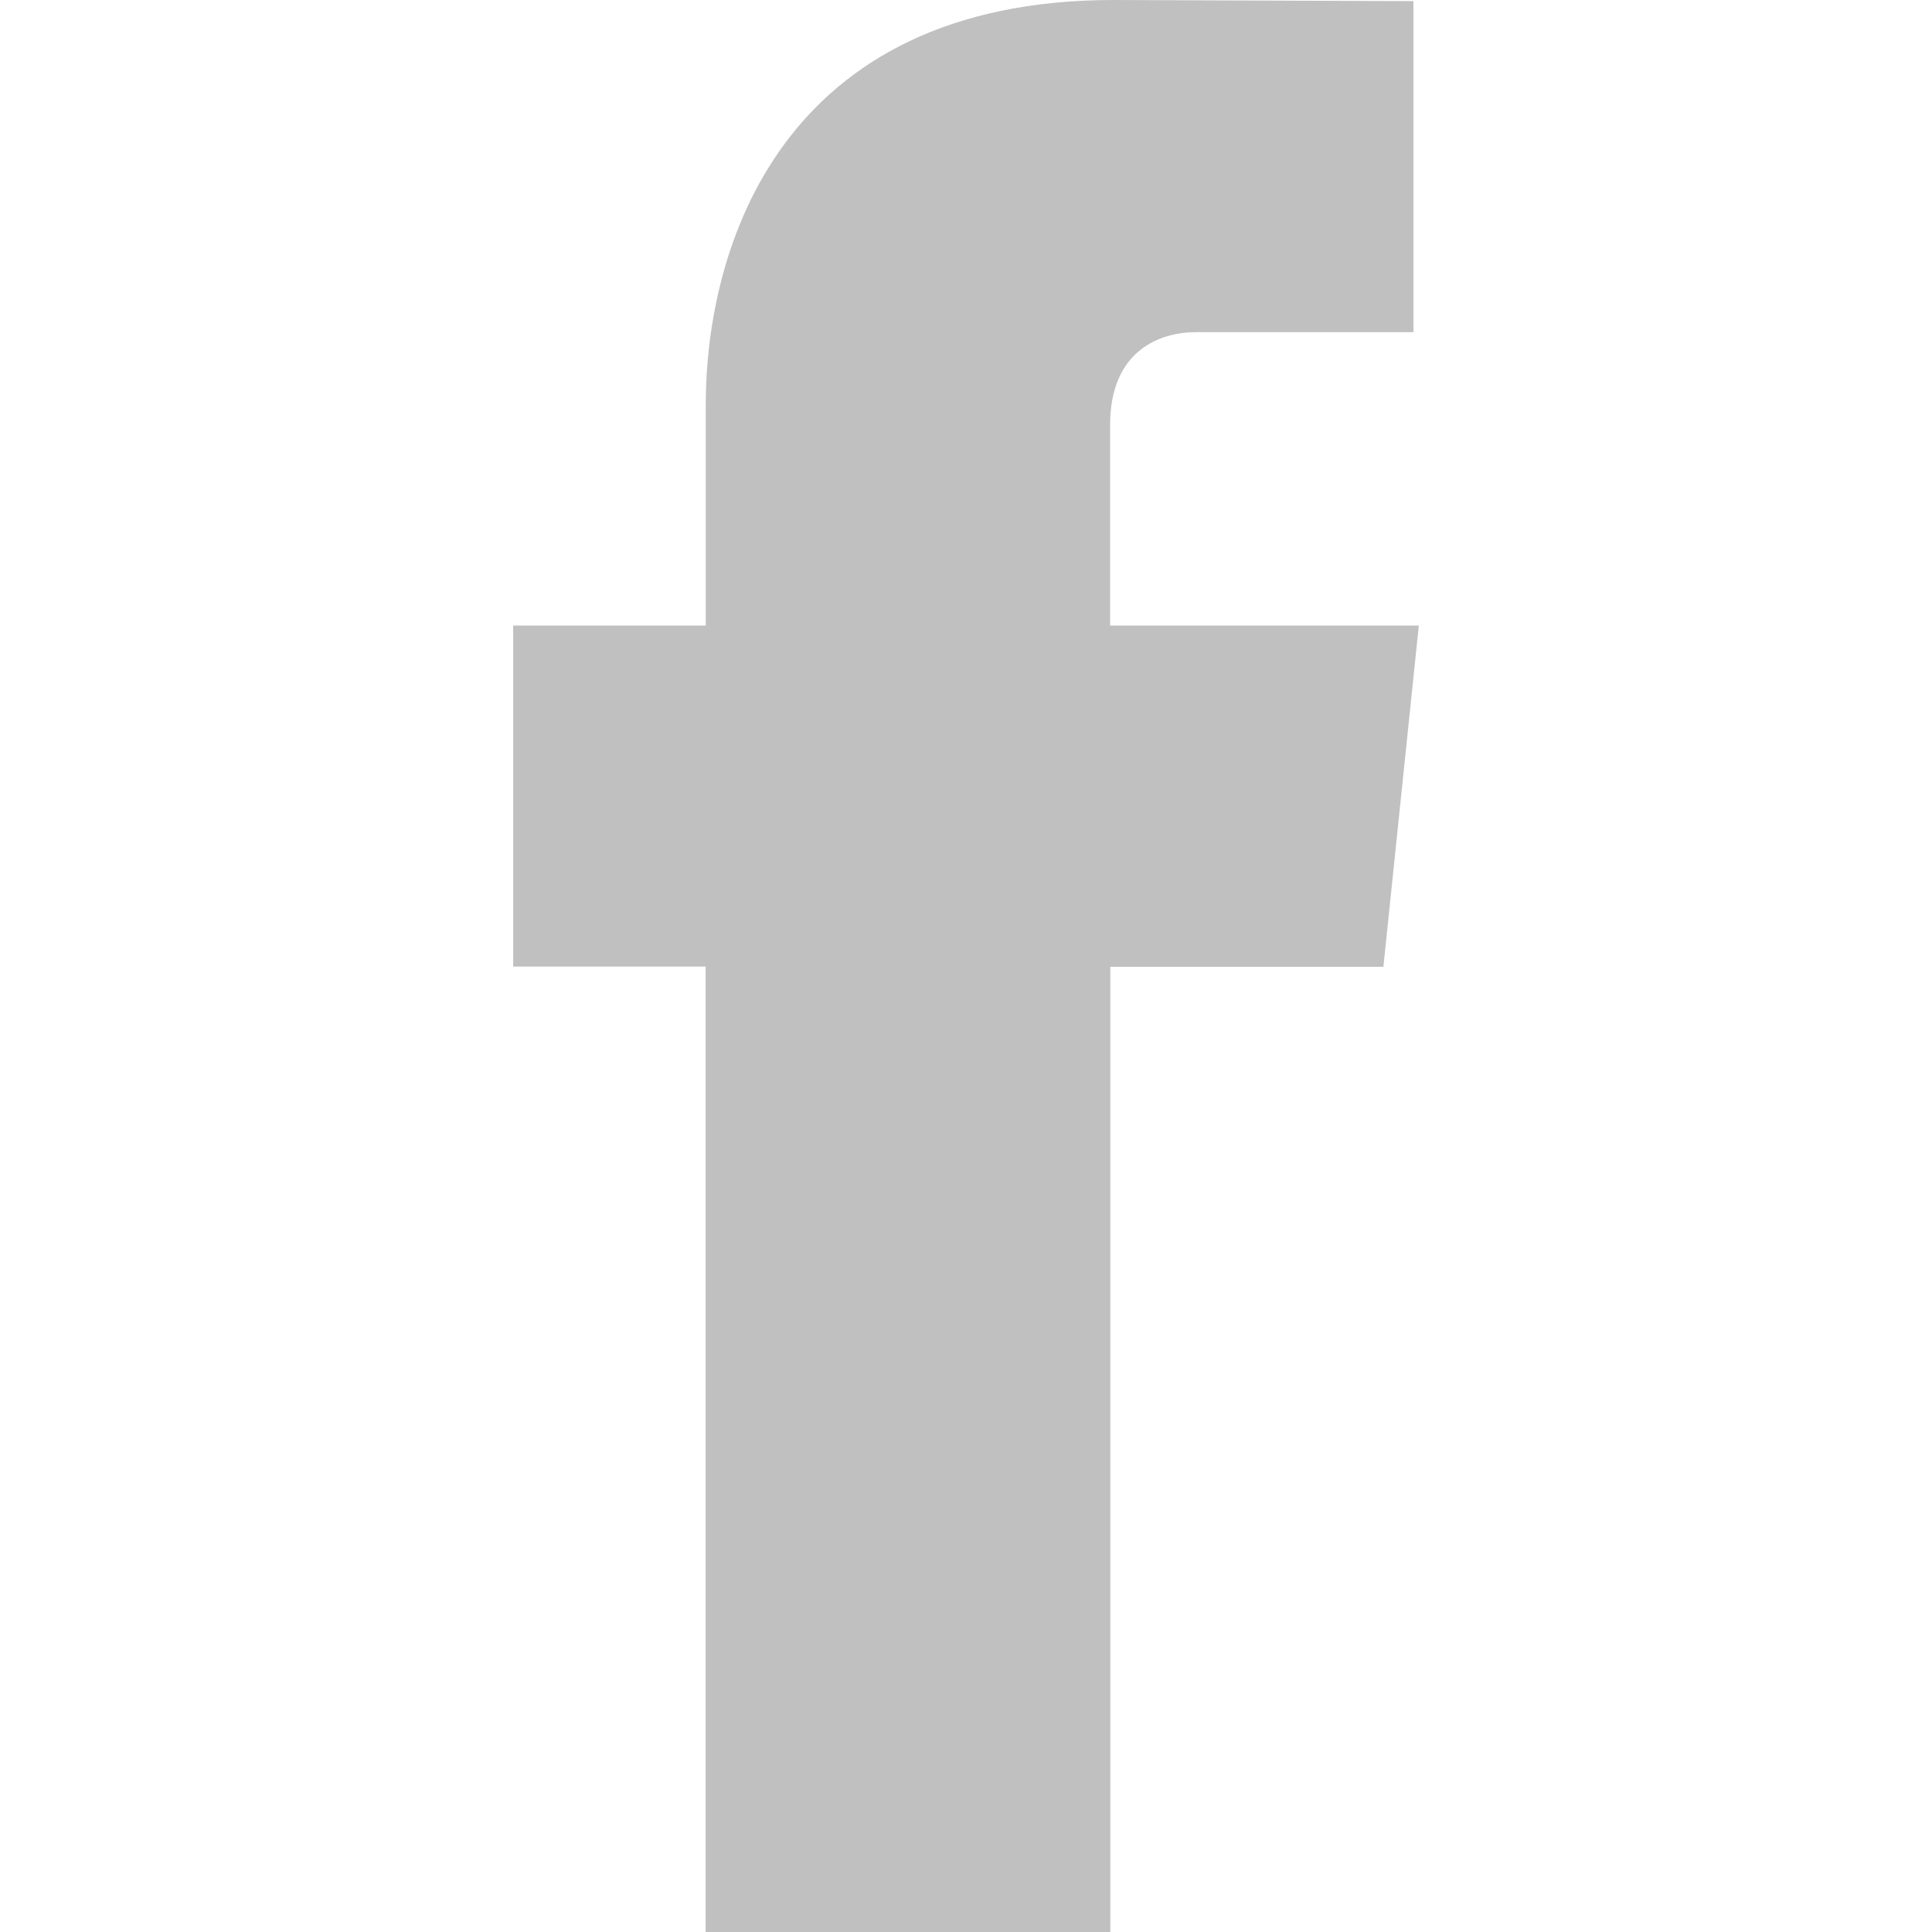
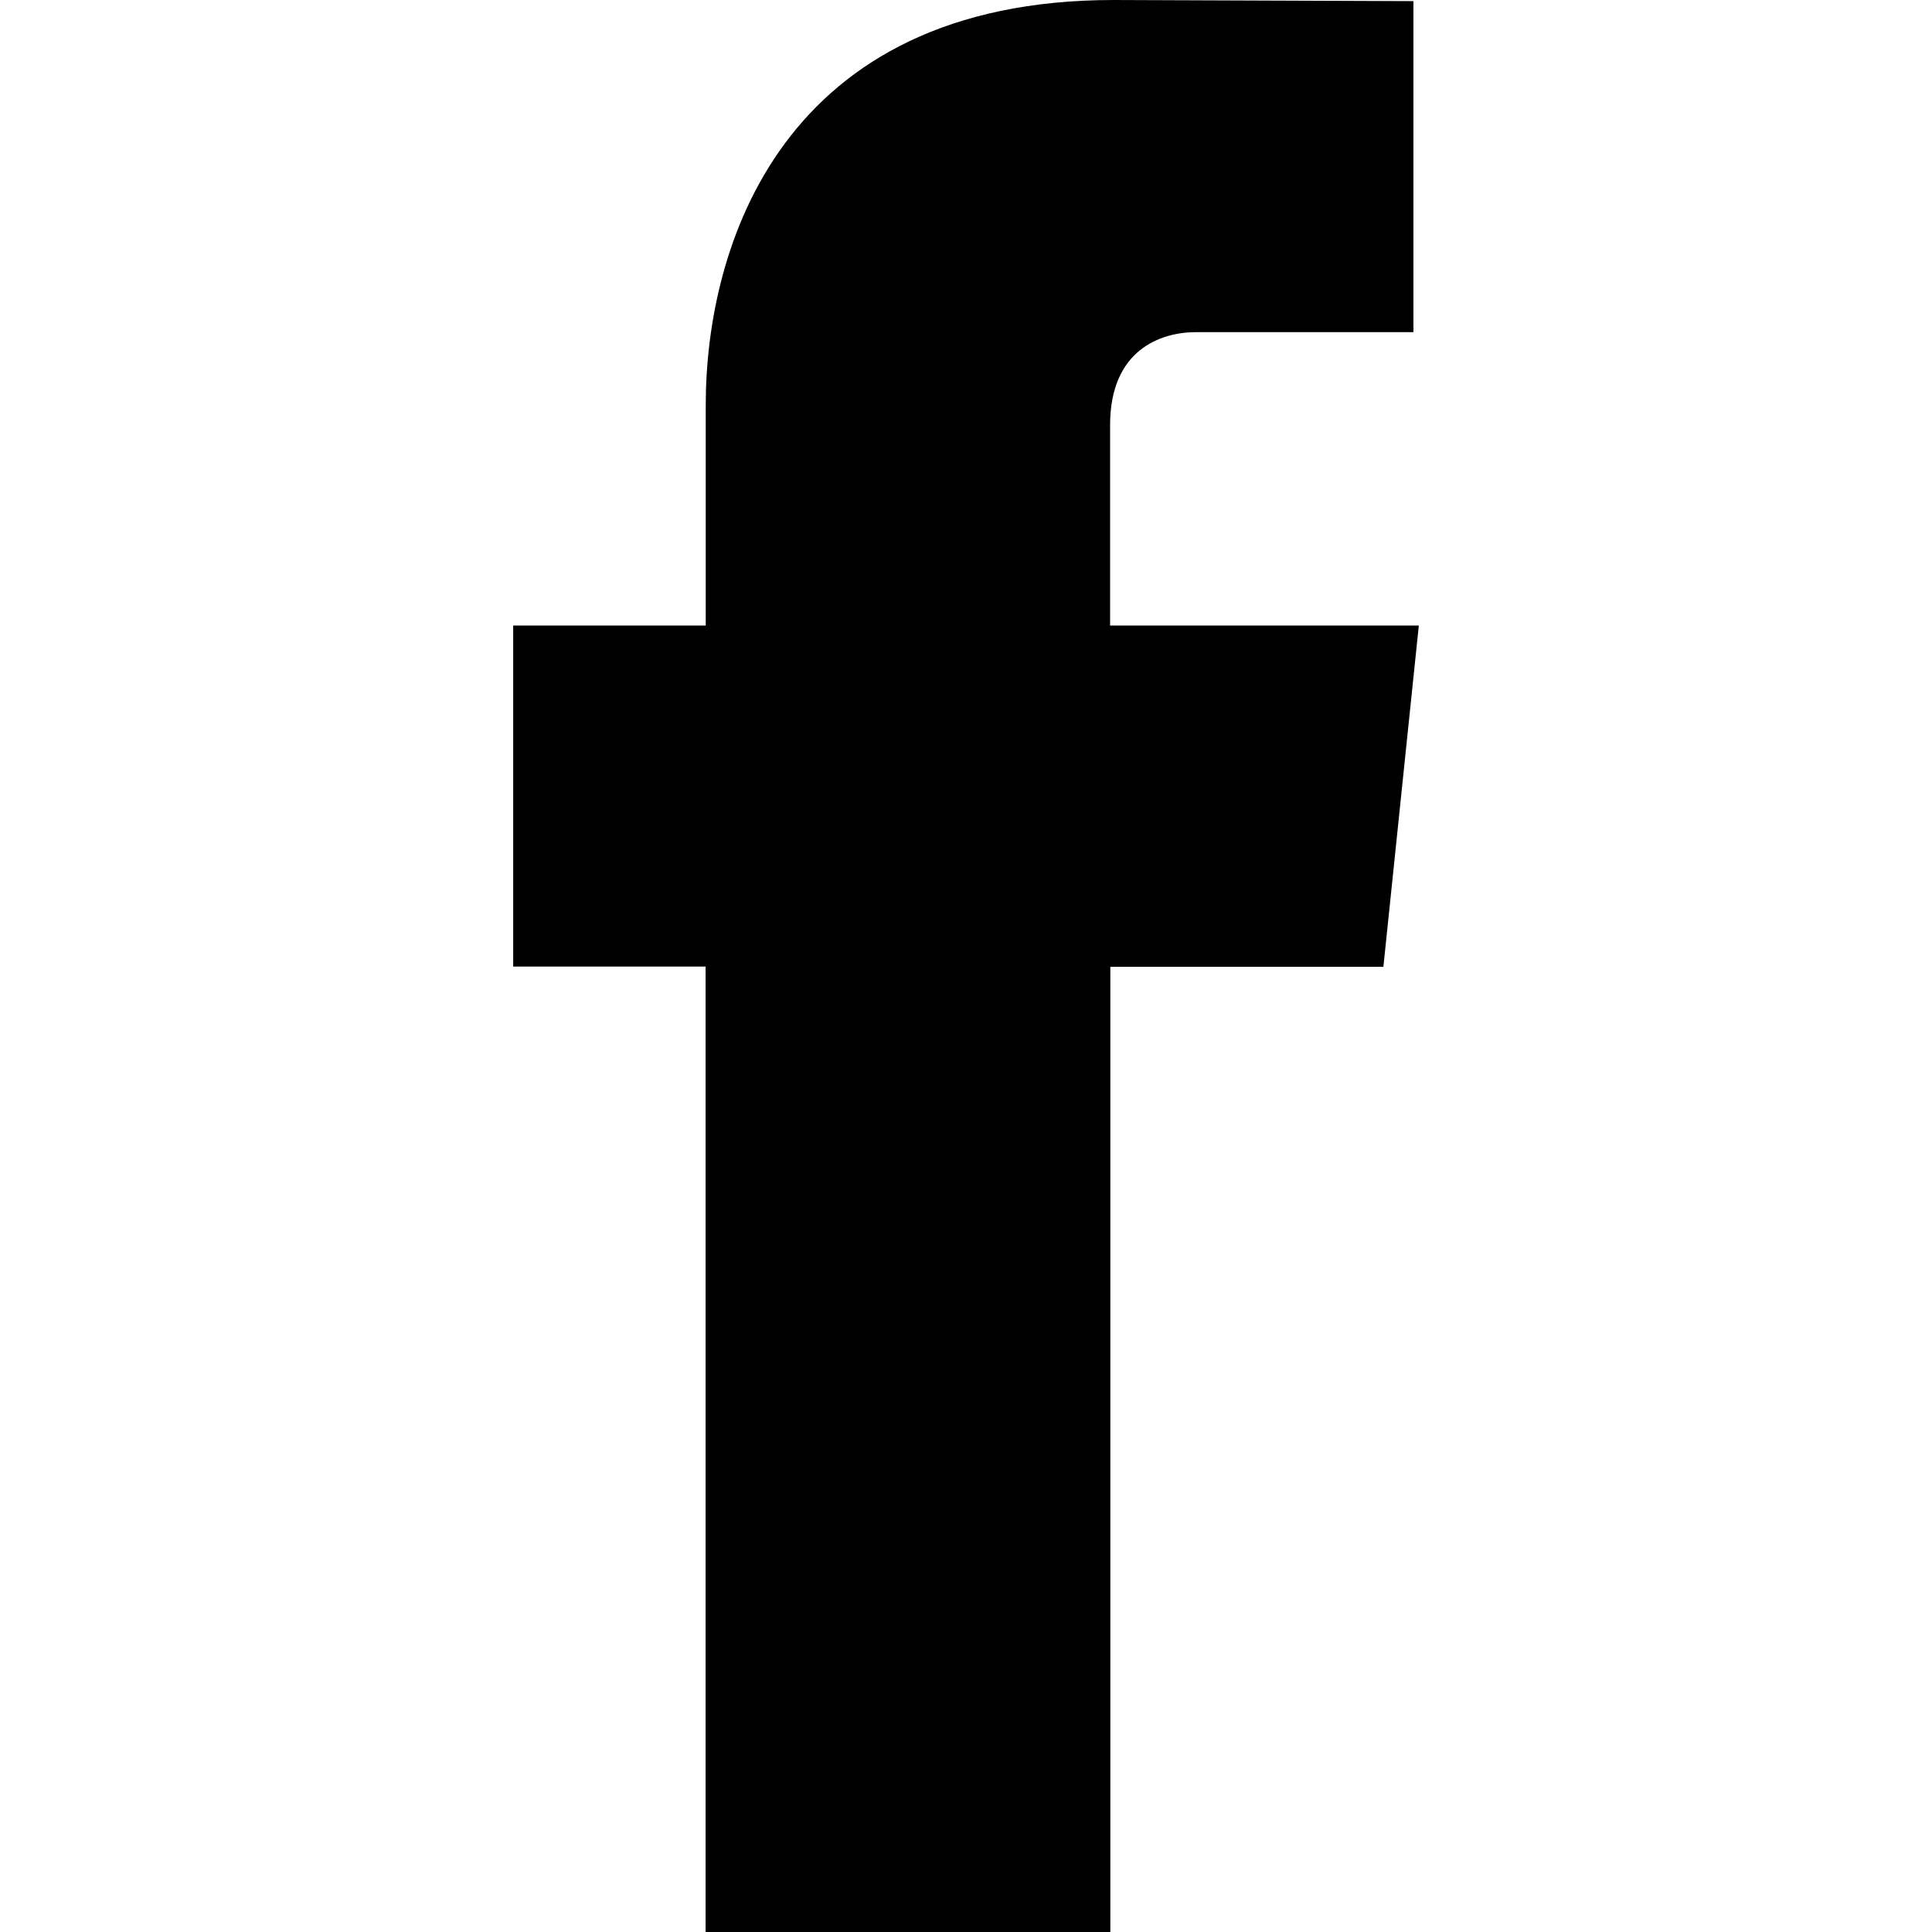
- <svg xmlns="http://www.w3.org/2000/svg" width="24" height="24" fill="none">
-   <path d="M17.625 7.771H13.79v-2.49c0-.936.628-1.155 1.068-1.155h2.7V.014L13.835 0c-4.13 0-5.068 3.067-5.068 5.031v2.74H6.375v4.236h2.39V24h5.028V12.01h3.392l.44-4.239Z" fill="silver" />
+ <svg xmlns="http://www.w3.org/2000/svg" width="24" height="24">
+   <path d="M17.625 7.771H13.79v-2.49c0-.936.628-1.155 1.068-1.155h2.7V.014L13.835 0c-4.13 0-5.068 3.067-5.068 5.031v2.74H6.375v4.236h2.39V24h5.028V12.01h3.392l.44-4.239Z" />
</svg>
